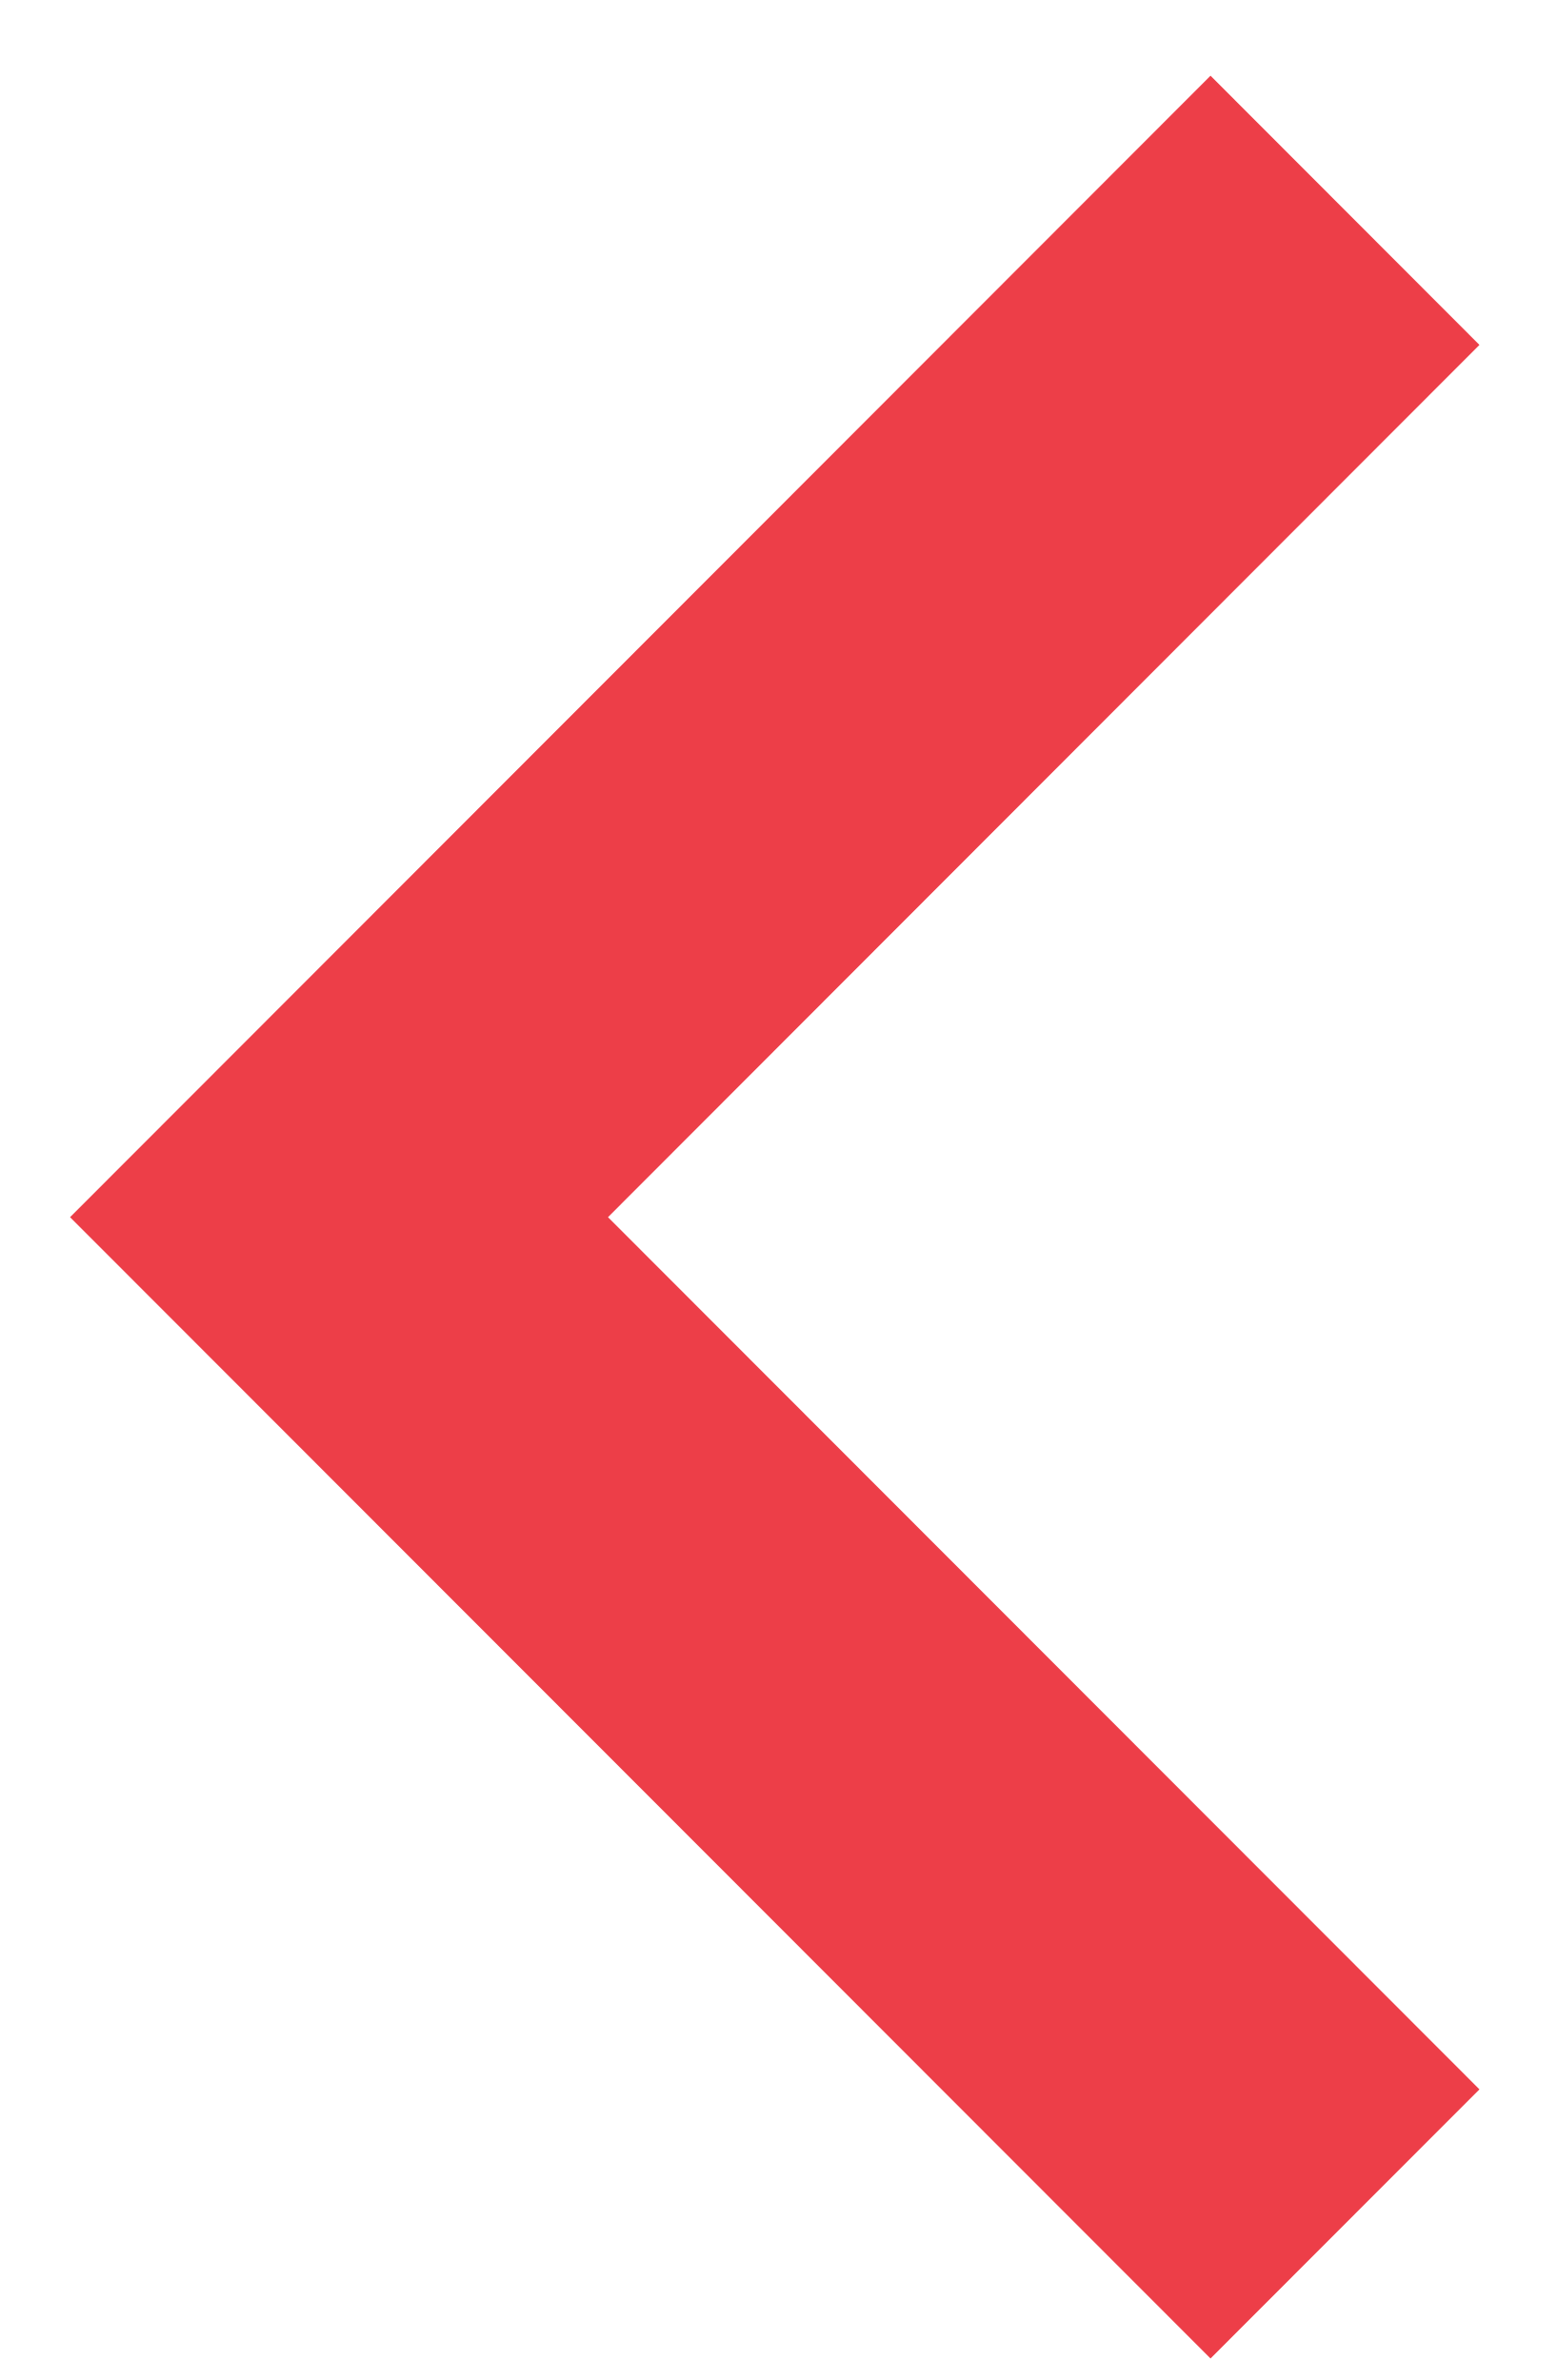
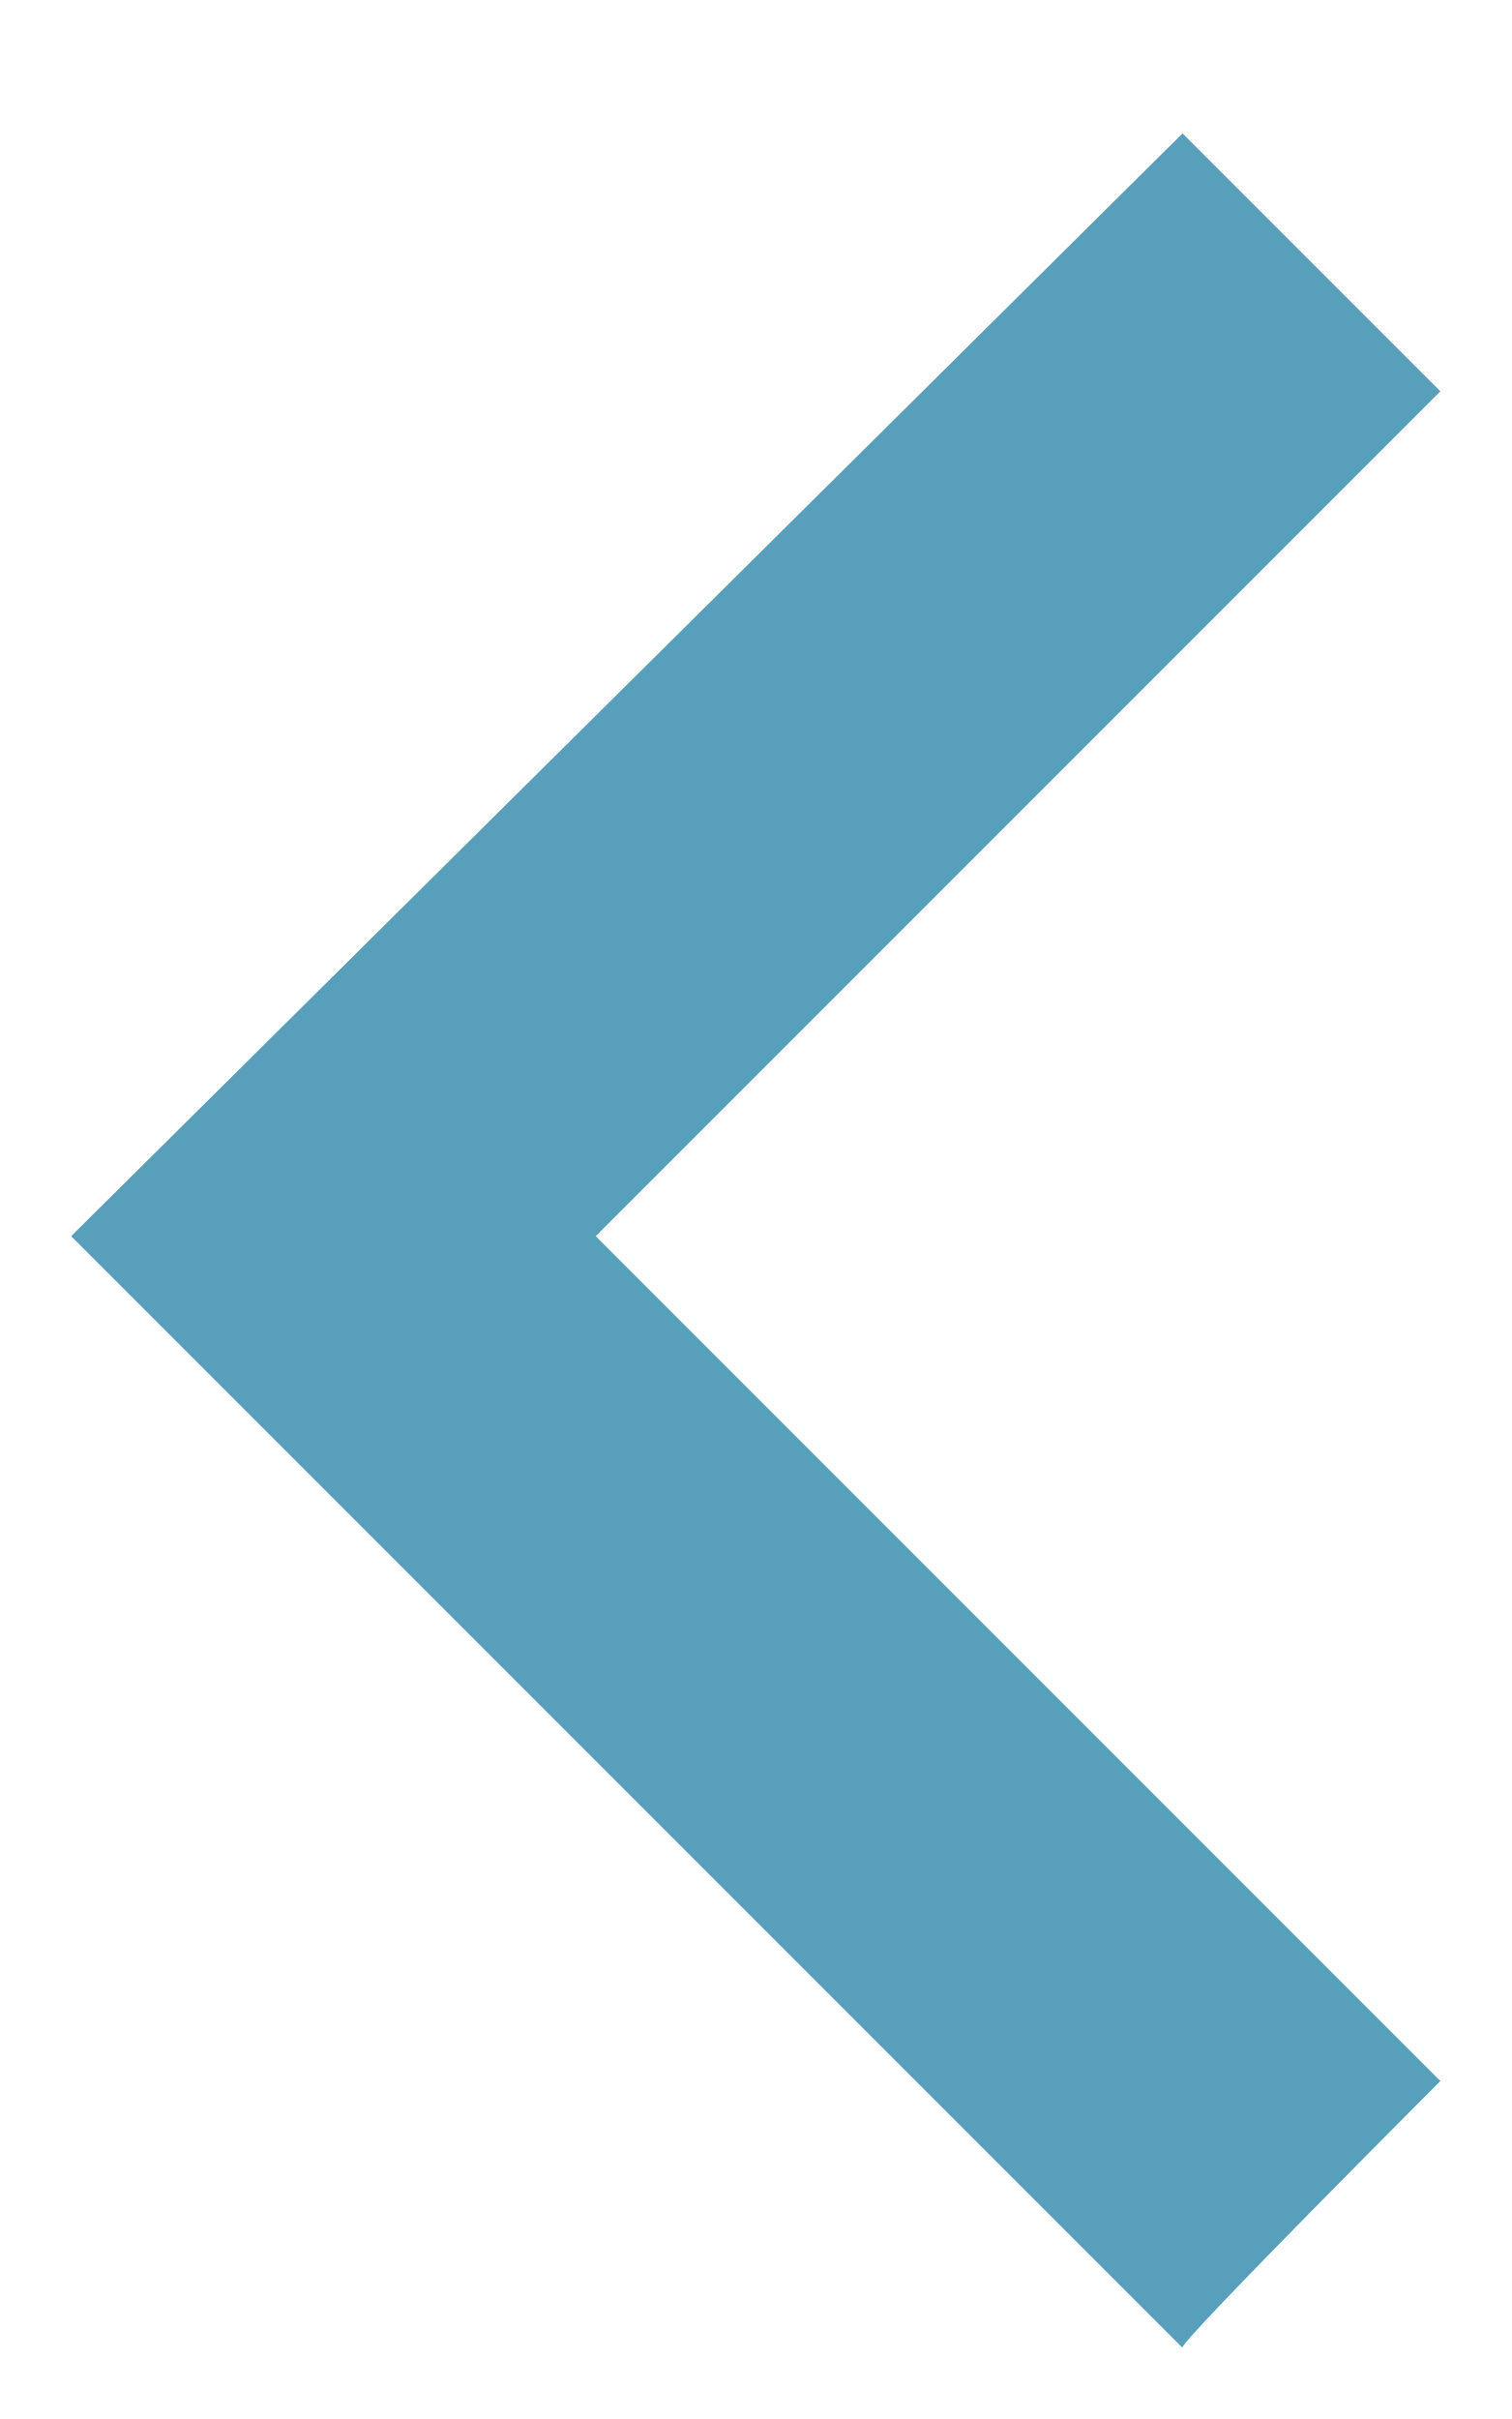
- <svg xmlns="http://www.w3.org/2000/svg" width="17" height="26">
-   <path fill="#ED3E48" fill-rule="evenodd" d="M16.157 22.825L6.64 13.297l9.517-9.529L13.22.827.765 13.297 13.22 25.765l2.937-2.94z" />
+ <svg xmlns="http://www.w3.org/2000/svg" version="1.1" width="10" height="16" id="Layer_1" x="0px" y="0px" viewBox="0 0 17 26" style="enable-background:new 0 0 17 26;" xml:space="preserve">
+   <style type="text/css">
+ 	.st0{fill-rule:evenodd;clip-rule:evenodd;fill:#579FBA;}
+ </style>
+   <path class="st0" d="M16.2,22.8l-9.5-9.5l9.5-9.5l-2.9-2.9L0.8,13.3l12.5,12.5C13.2,25.8,16.2,22.8,16.2,22.8z" />
</svg>
